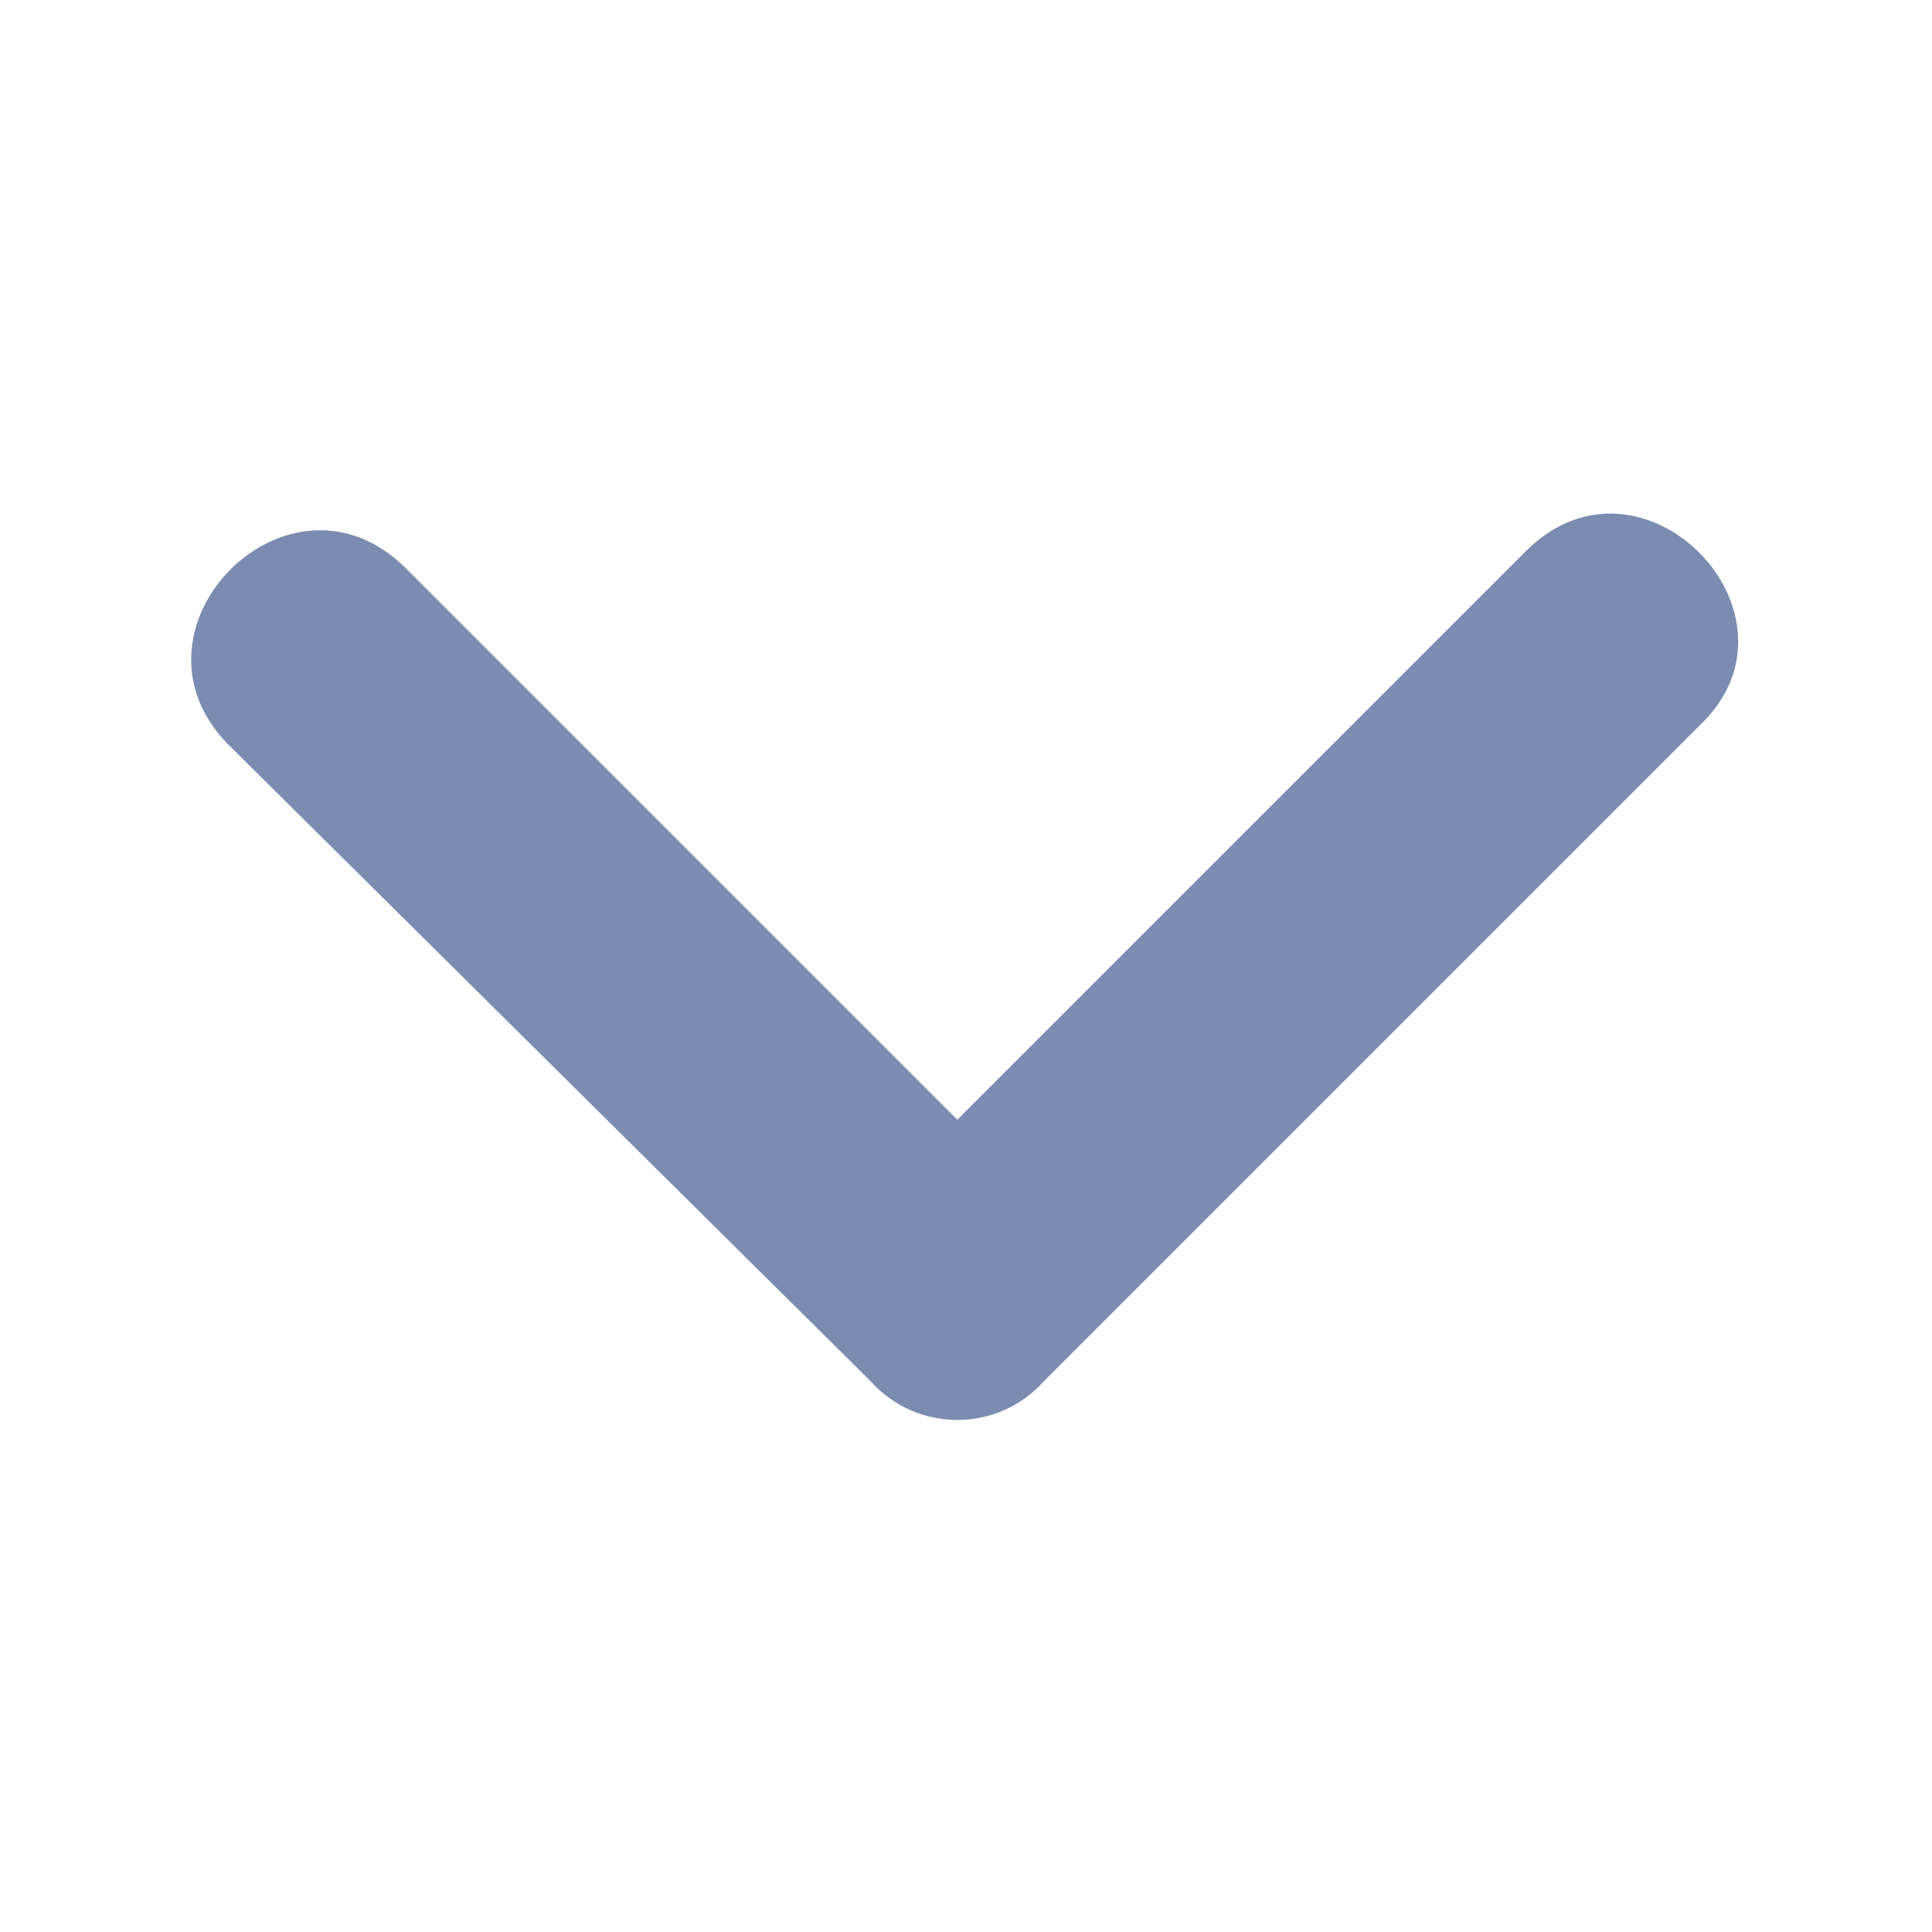
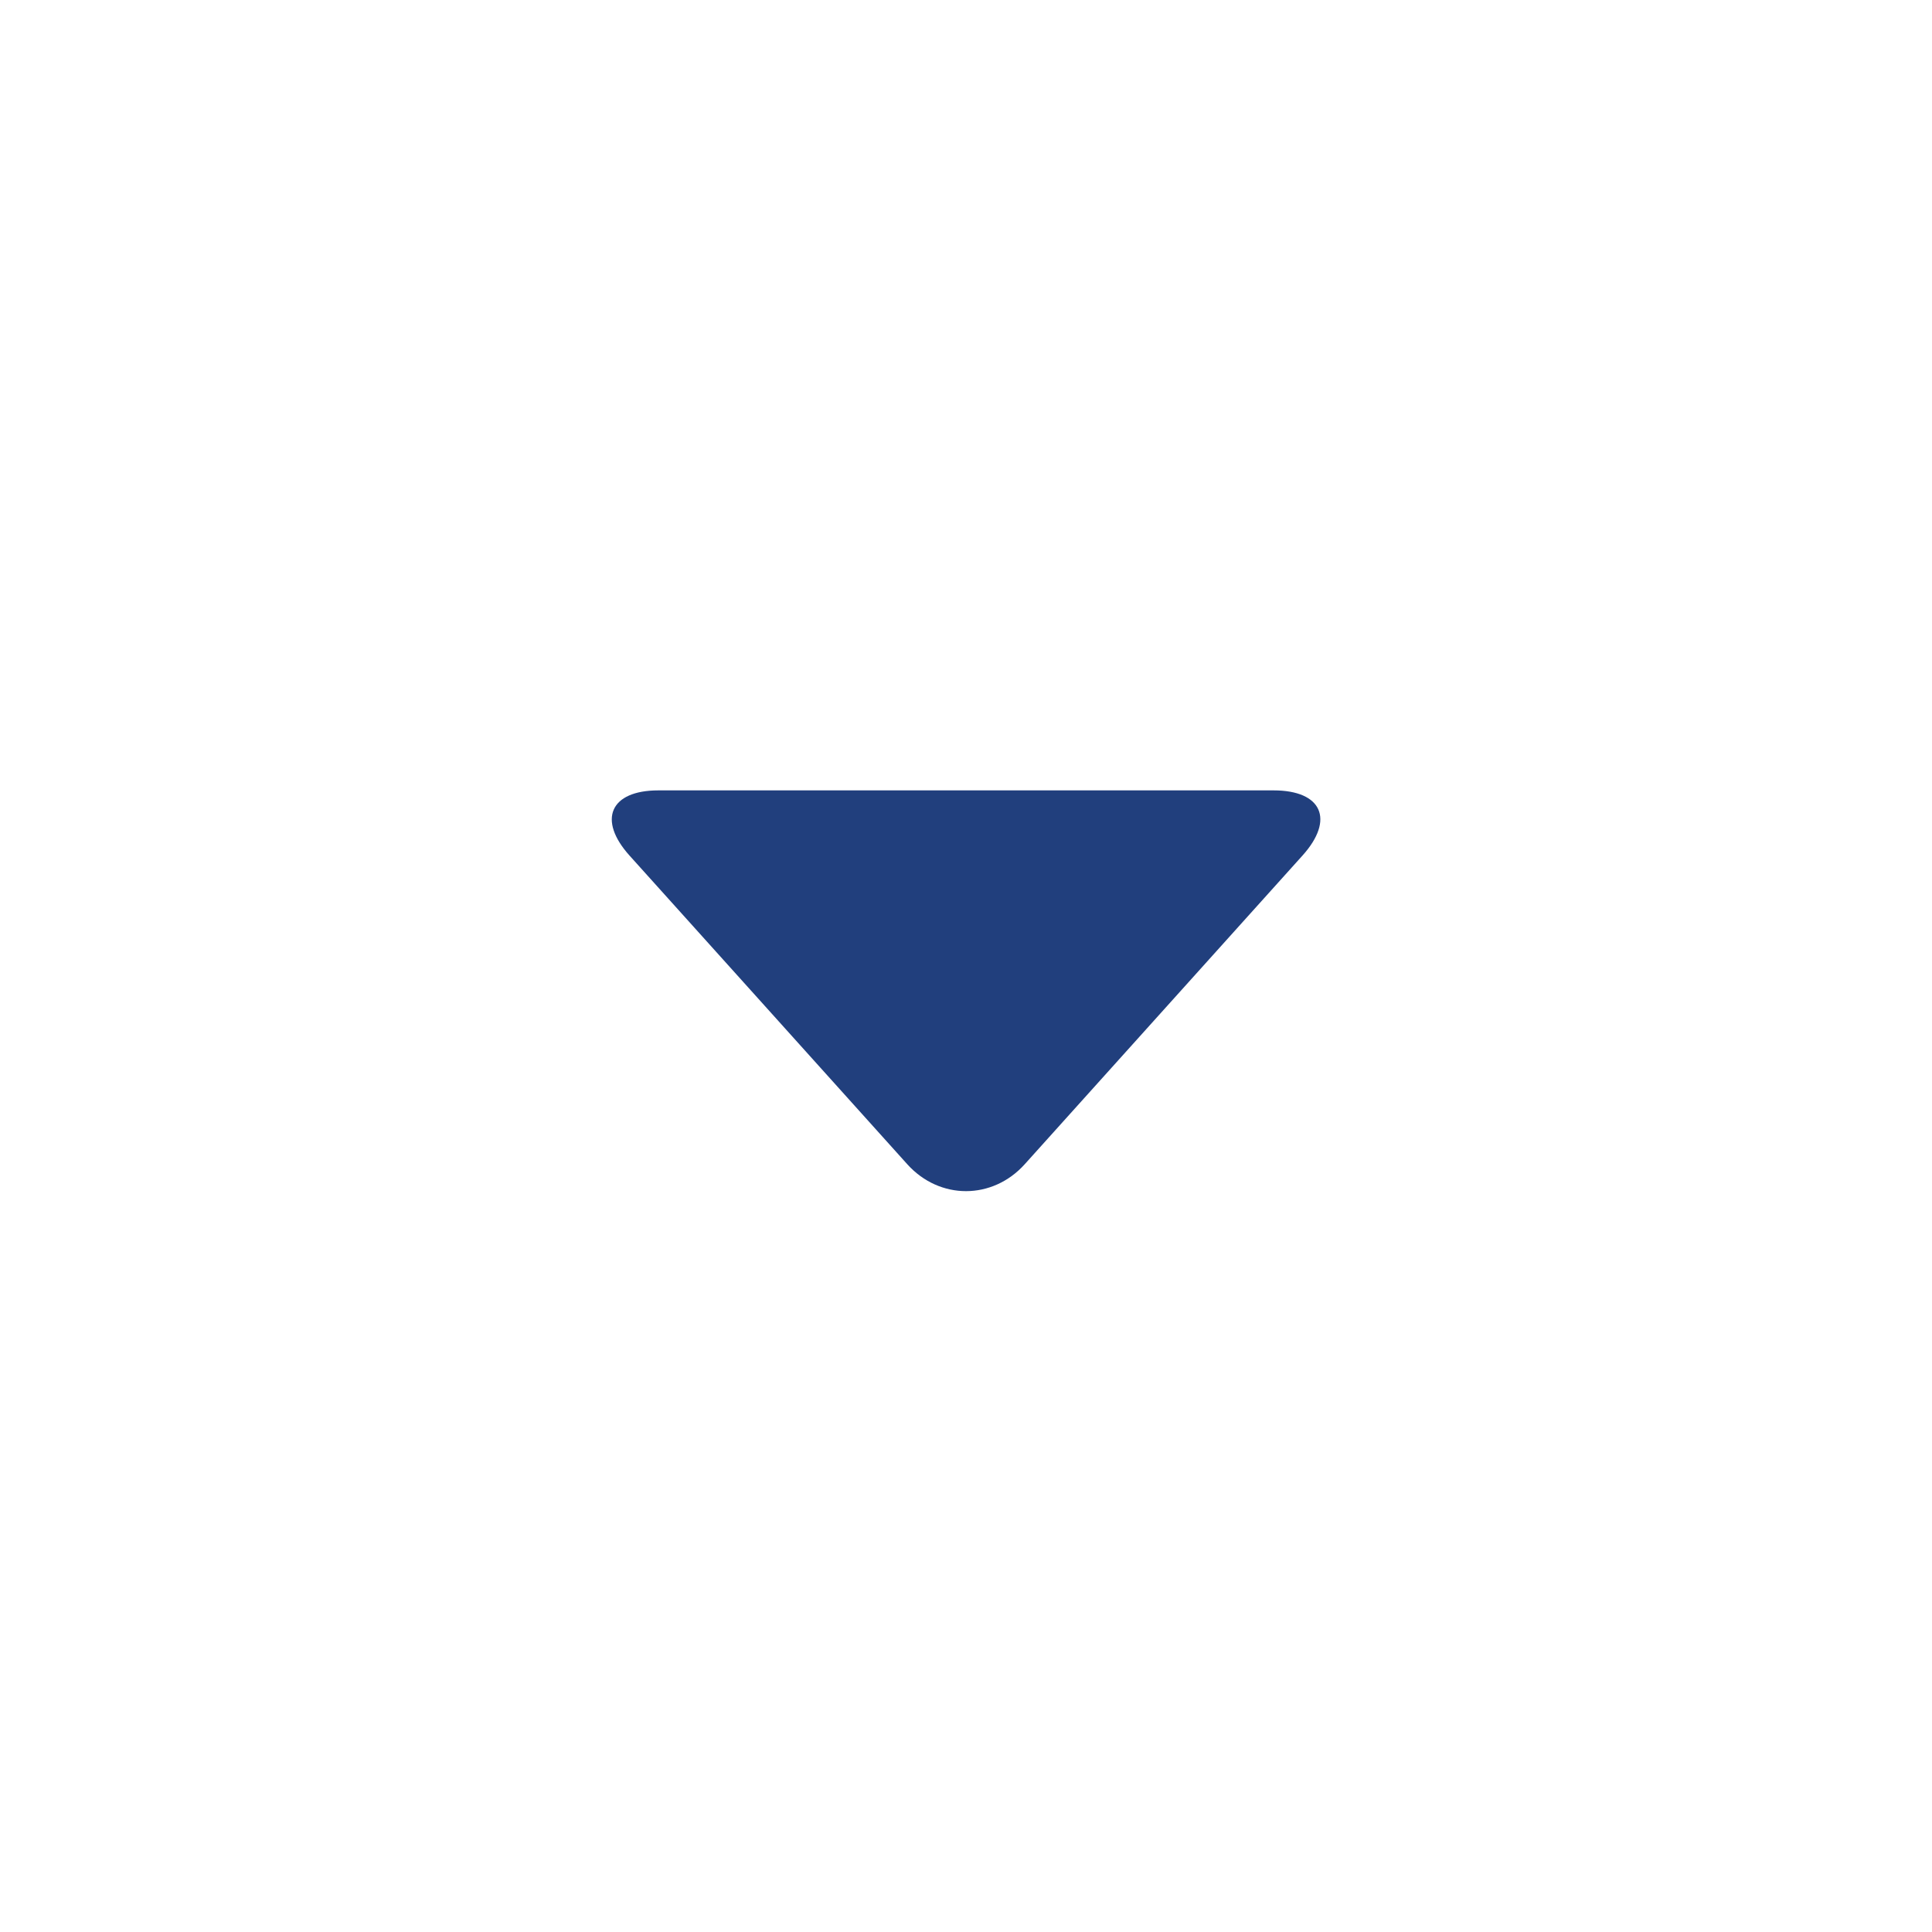
- <svg xmlns="http://www.w3.org/2000/svg" width="14" height="14" viewBox="0 0 14 14" fill="none">
-   <g opacity="0.6">
-     <path d="M11.057 3.994C11.898 3.153 13.159 4.456 12.318 5.255L7.567 10.006C7.231 10.384 6.643 10.384 6.306 10.006L1.64 5.381C0.841 4.54 2.103 3.279 2.943 4.12L6.937 8.114L11.057 3.994Z" fill="#213F7D" />
-   </g>
+ <svg xmlns="http://www.w3.org/2000/svg" width="20" height="20" viewBox="0 0 20 20" fill="none">
+   <path fill-rule="evenodd" clip-rule="evenodd" d="M9.392 12.052C9.728 12.425 10.275 12.422 10.608 12.052L13.483 8.857C13.819 8.484 13.685 8.182 13.184 8.182H6.816C6.315 8.182 6.184 8.487 6.517 8.857L9.392 12.052Z" fill="#213F7D" />
</svg>
